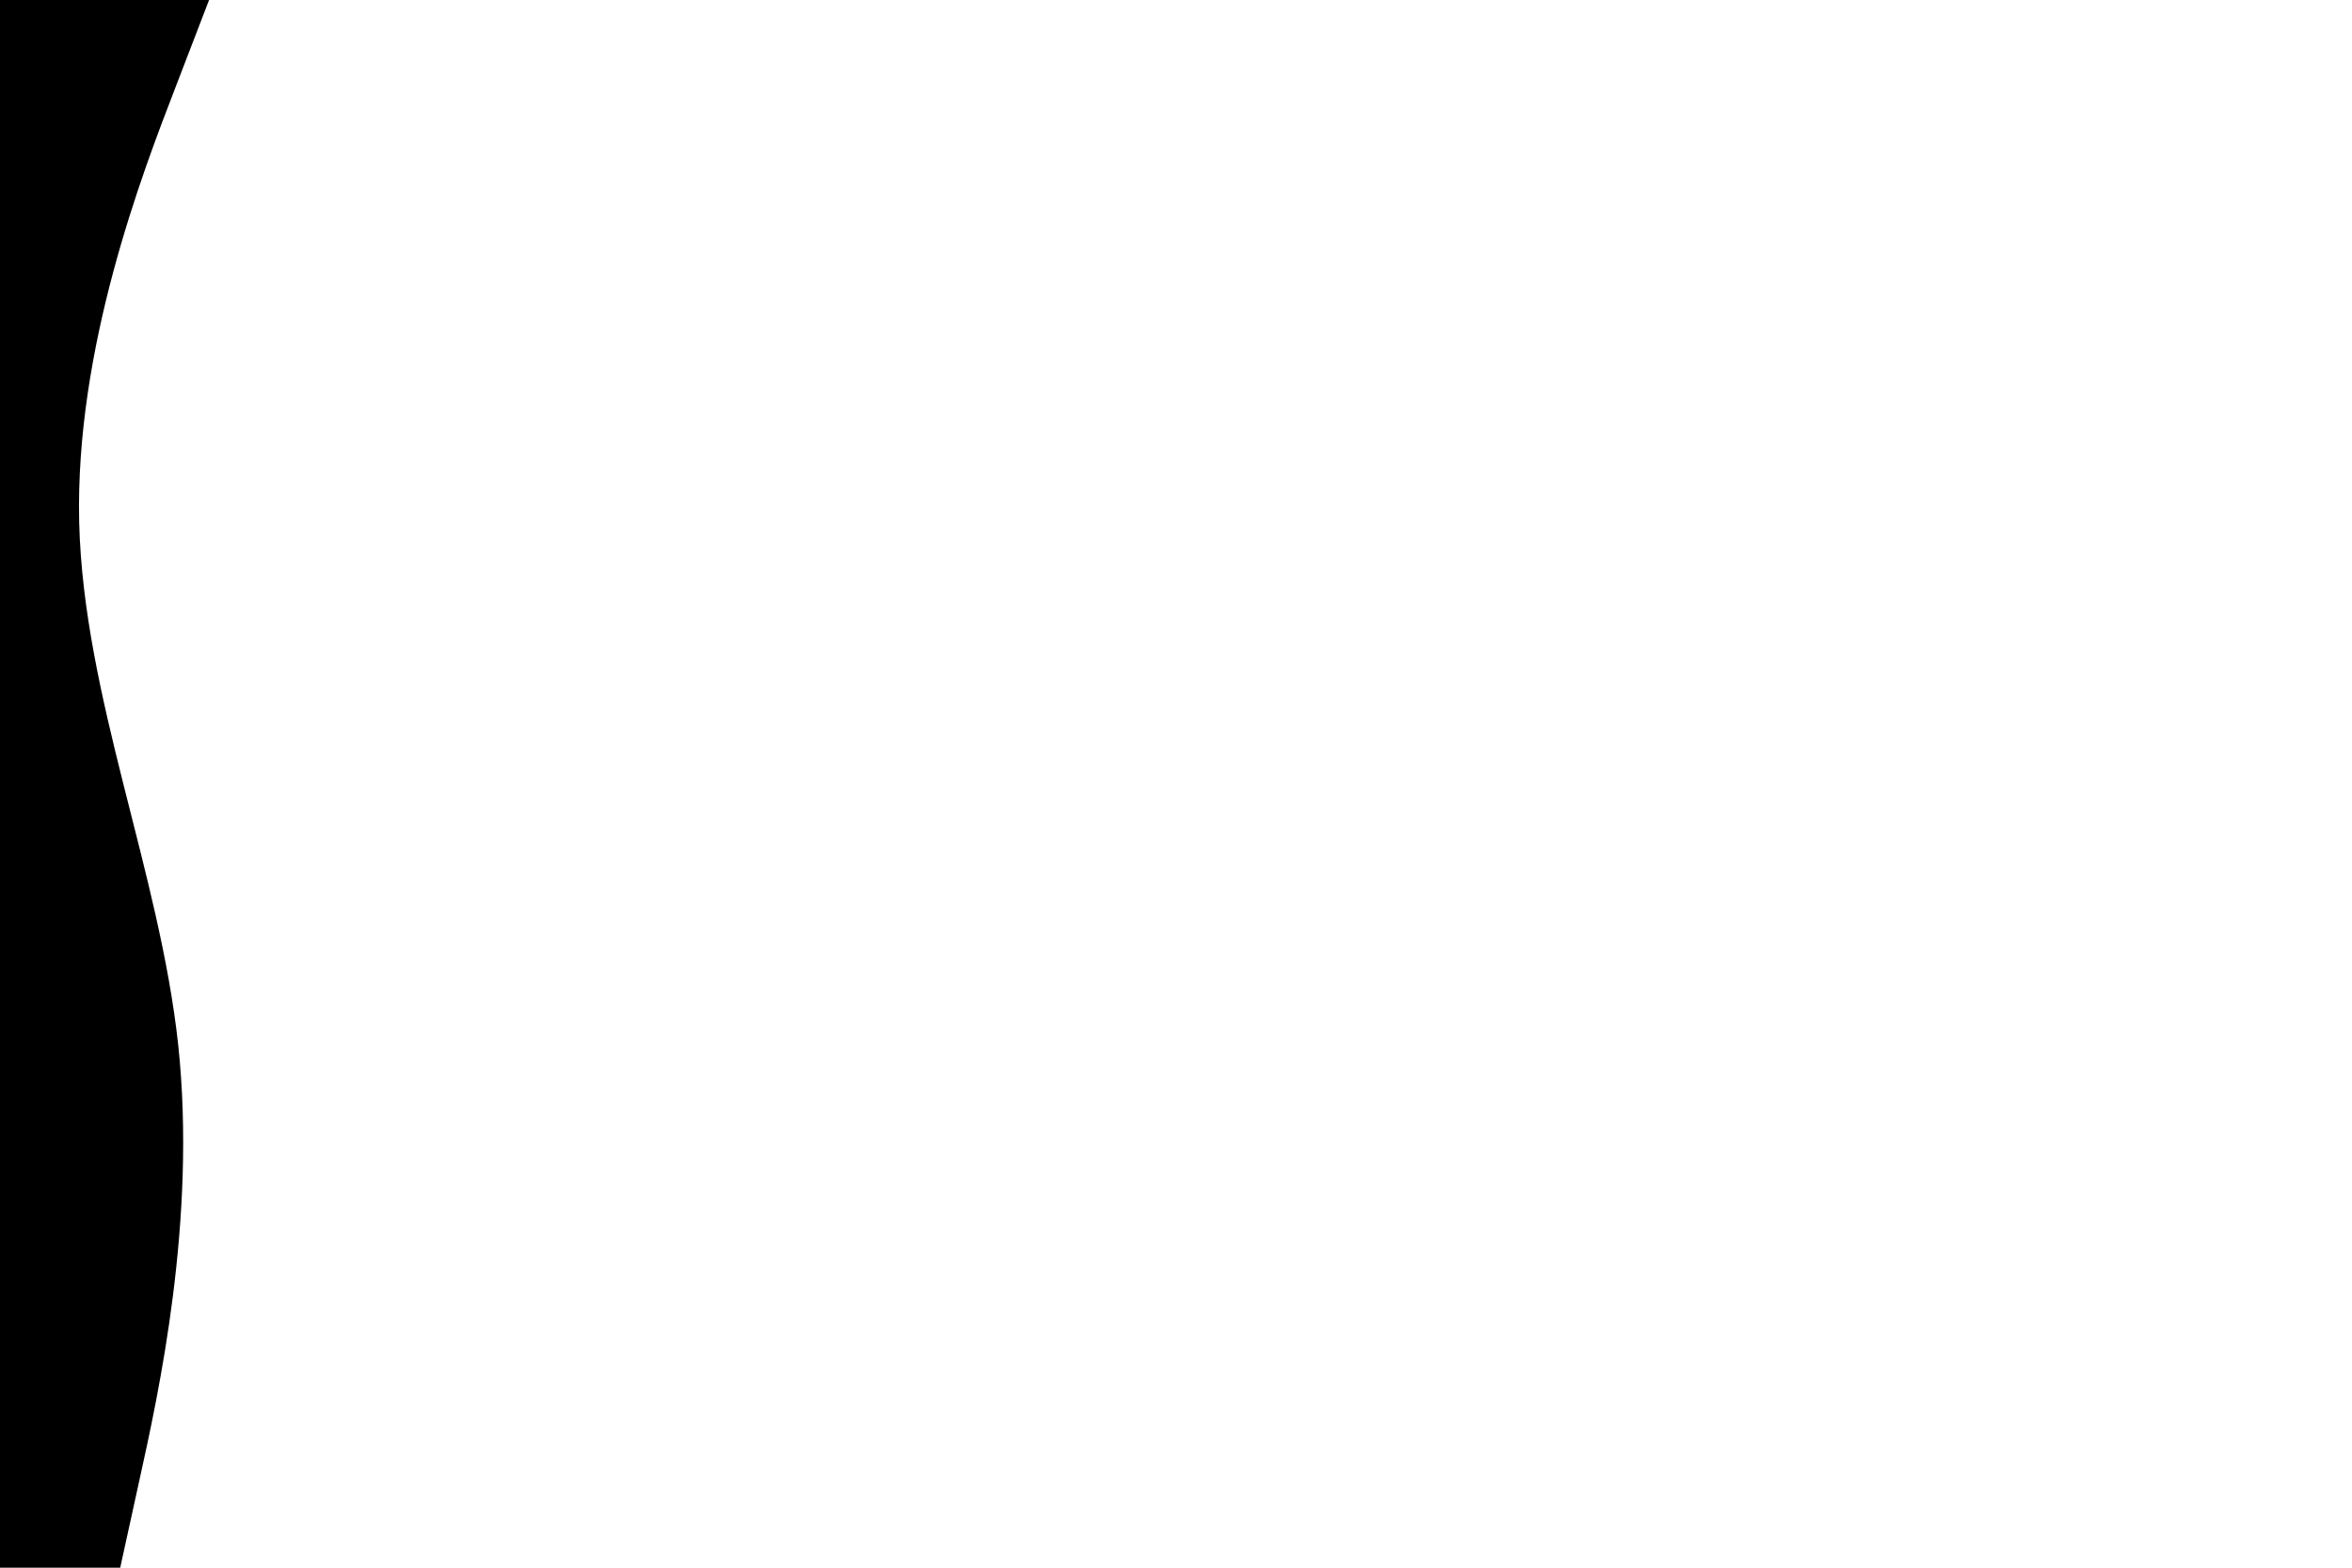
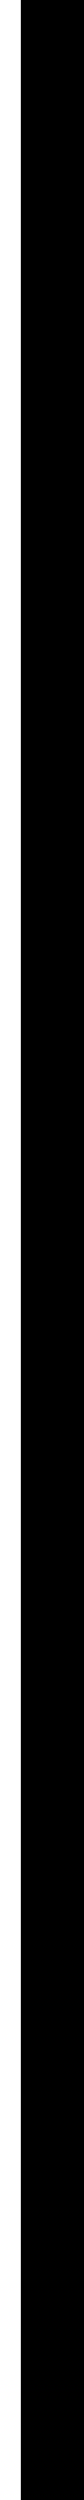
- <svg xmlns="http://www.w3.org/2000/svg" id="visual" viewBox="0 0 900 600" width="900" height="600" version="1.1">
-   <path d="M80 0L67.2 33.3C54.3 66.7 28.7 133.3 30.3 200C32 266.7 61 333.3 68.2 400C75.3 466.7 60.7 533.3 53.3 566.7L46 600L0 600L0 566.7C0 533.3 0 466.7 0 400C0 333.3 0 266.7 0 200C0 133.3 0 66.7 0 33.3L0 0Z" fill="#000000" stroke-linecap="round" stroke-linejoin="miter" />
+ <svg xmlns="http://www.w3.org/2000/svg" id="visual" viewBox="0 0 10 600" width="10" height="300" version="1.1">
+   <path d="M80 0L67.2 33.3C54.3 66.7 28.7 133.3 30.3 200C32 266.7 61 333.3 68.2 400C75.3 466.7 60.7 533.3 53.3 566.7L46 600L0 600L0 566.7C0 533.3 0 466.7 0 400C0 333.3 0 266.7 0 200C0 133.3 0 66.7 0 33.3L0 0Z" fill="#000" stroke-linecap="round" stroke-linejoin="miter" />
</svg>
